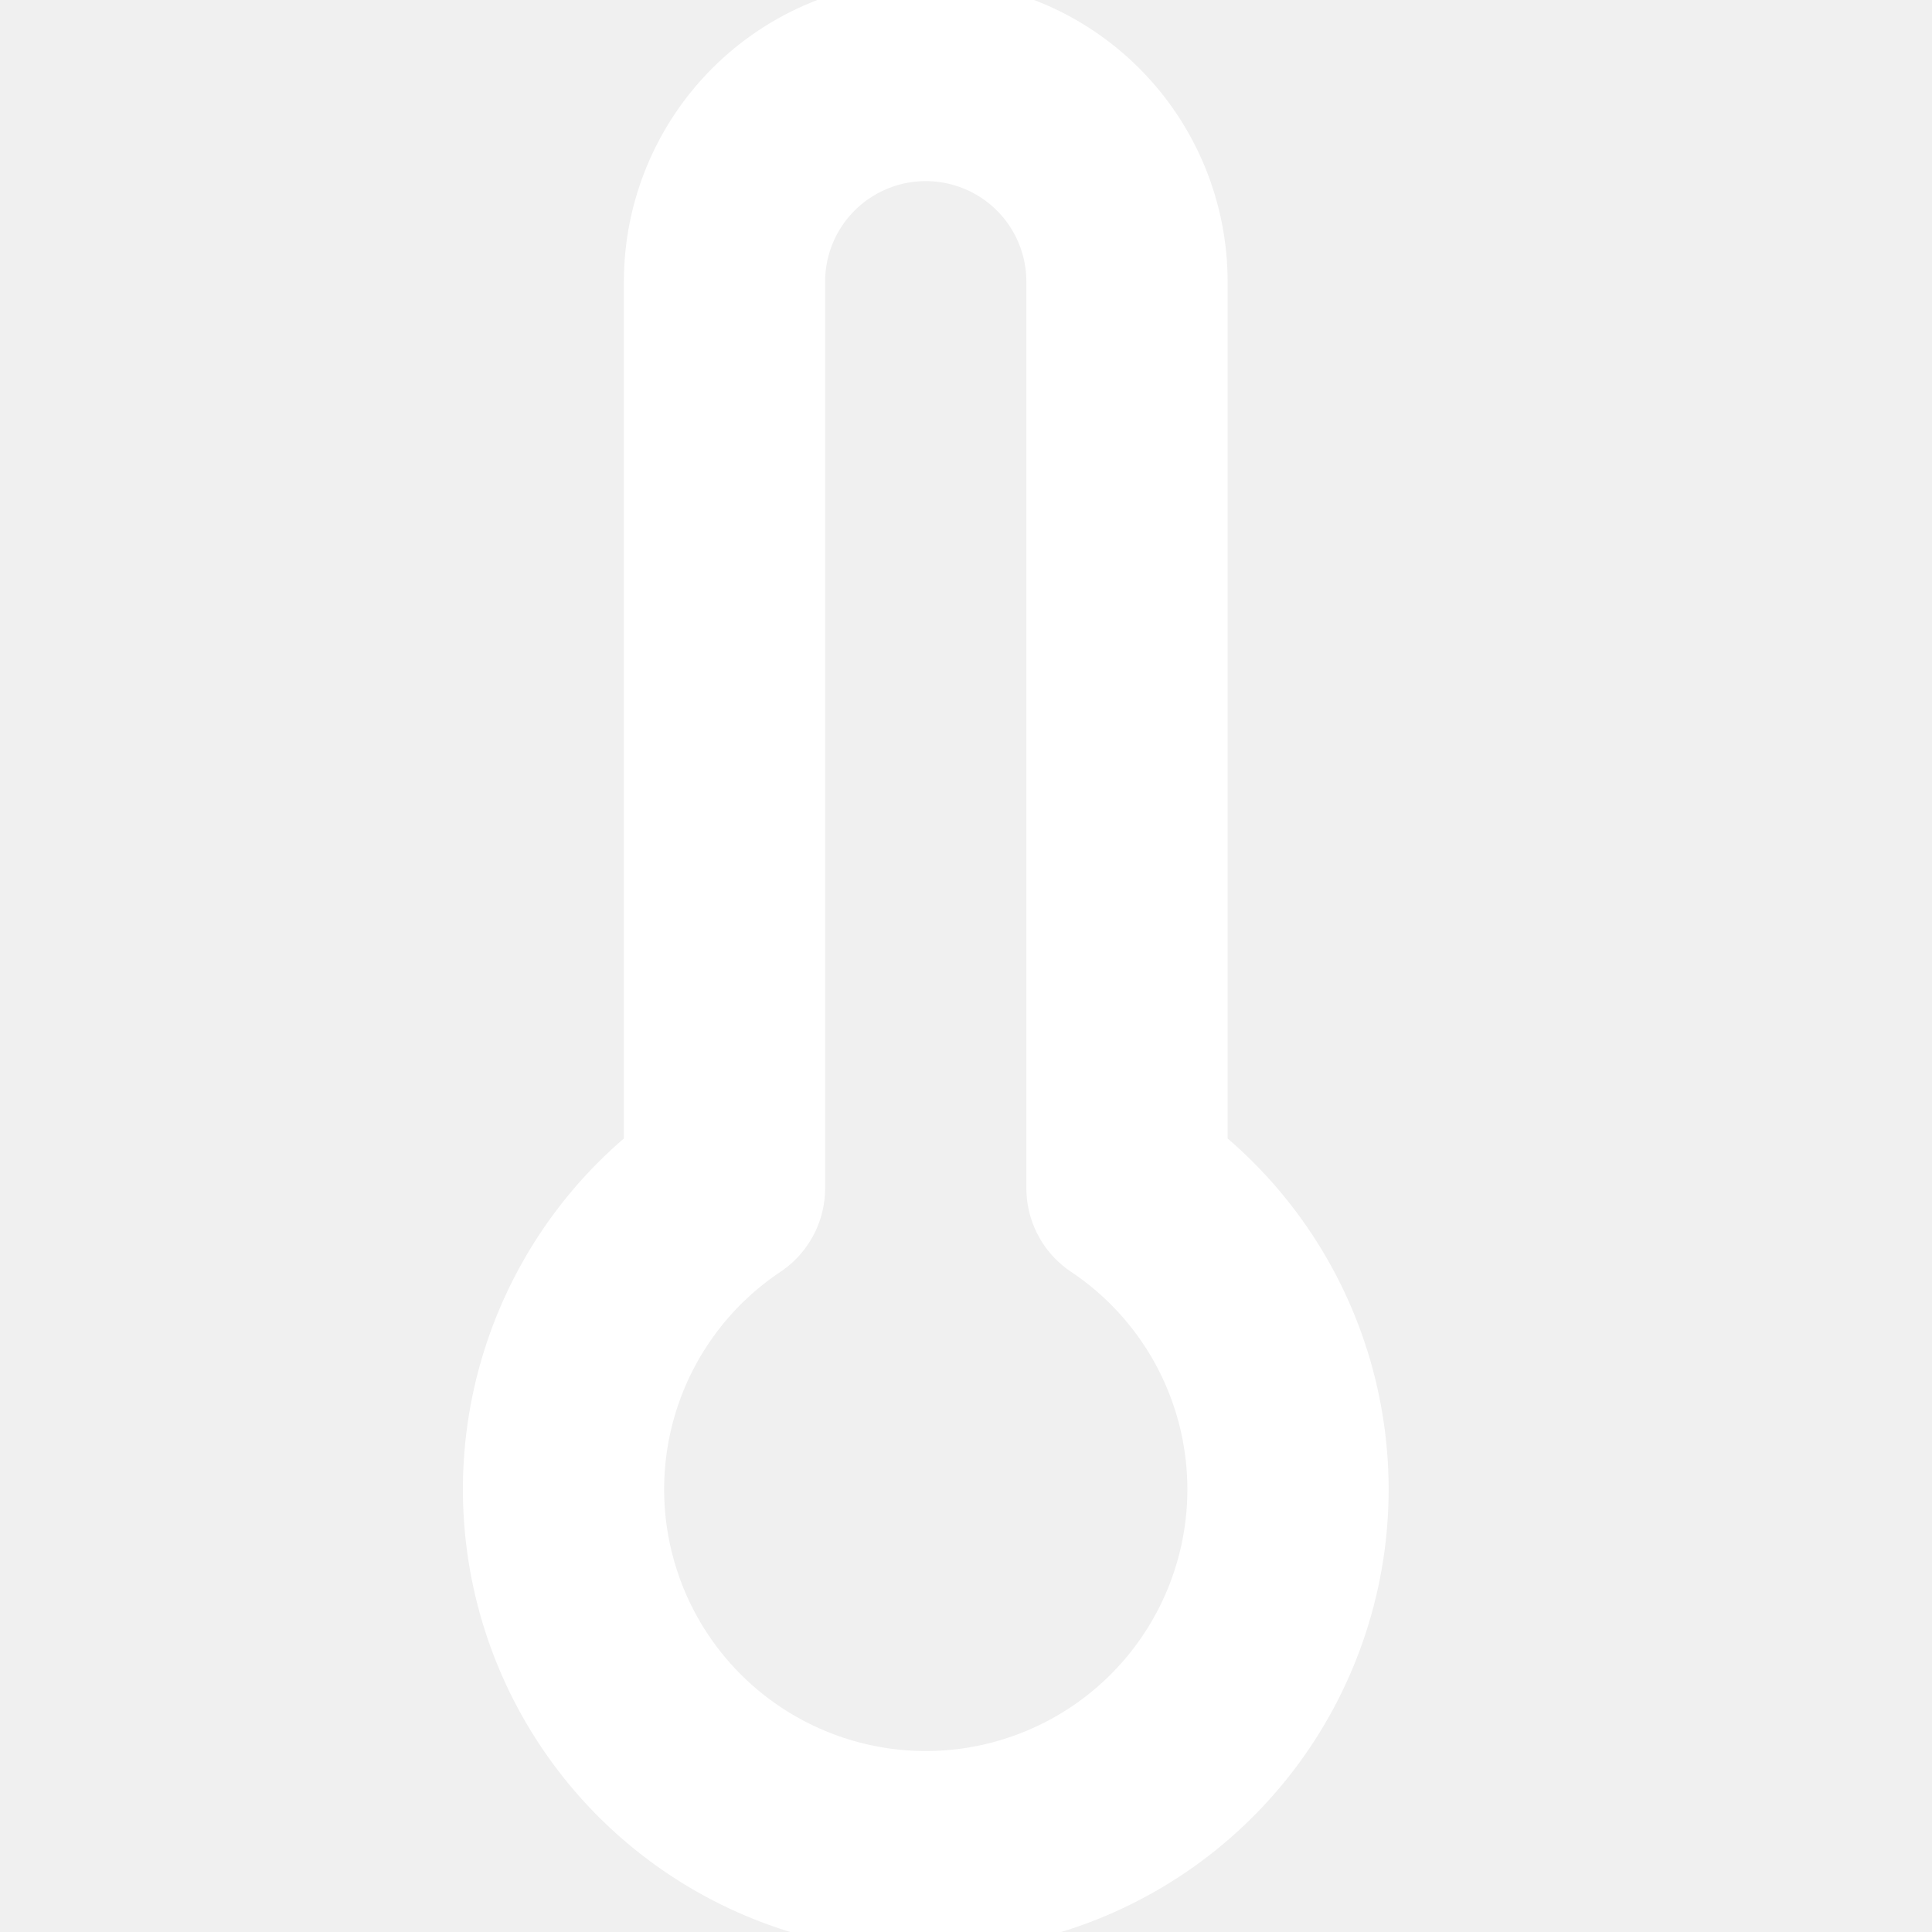
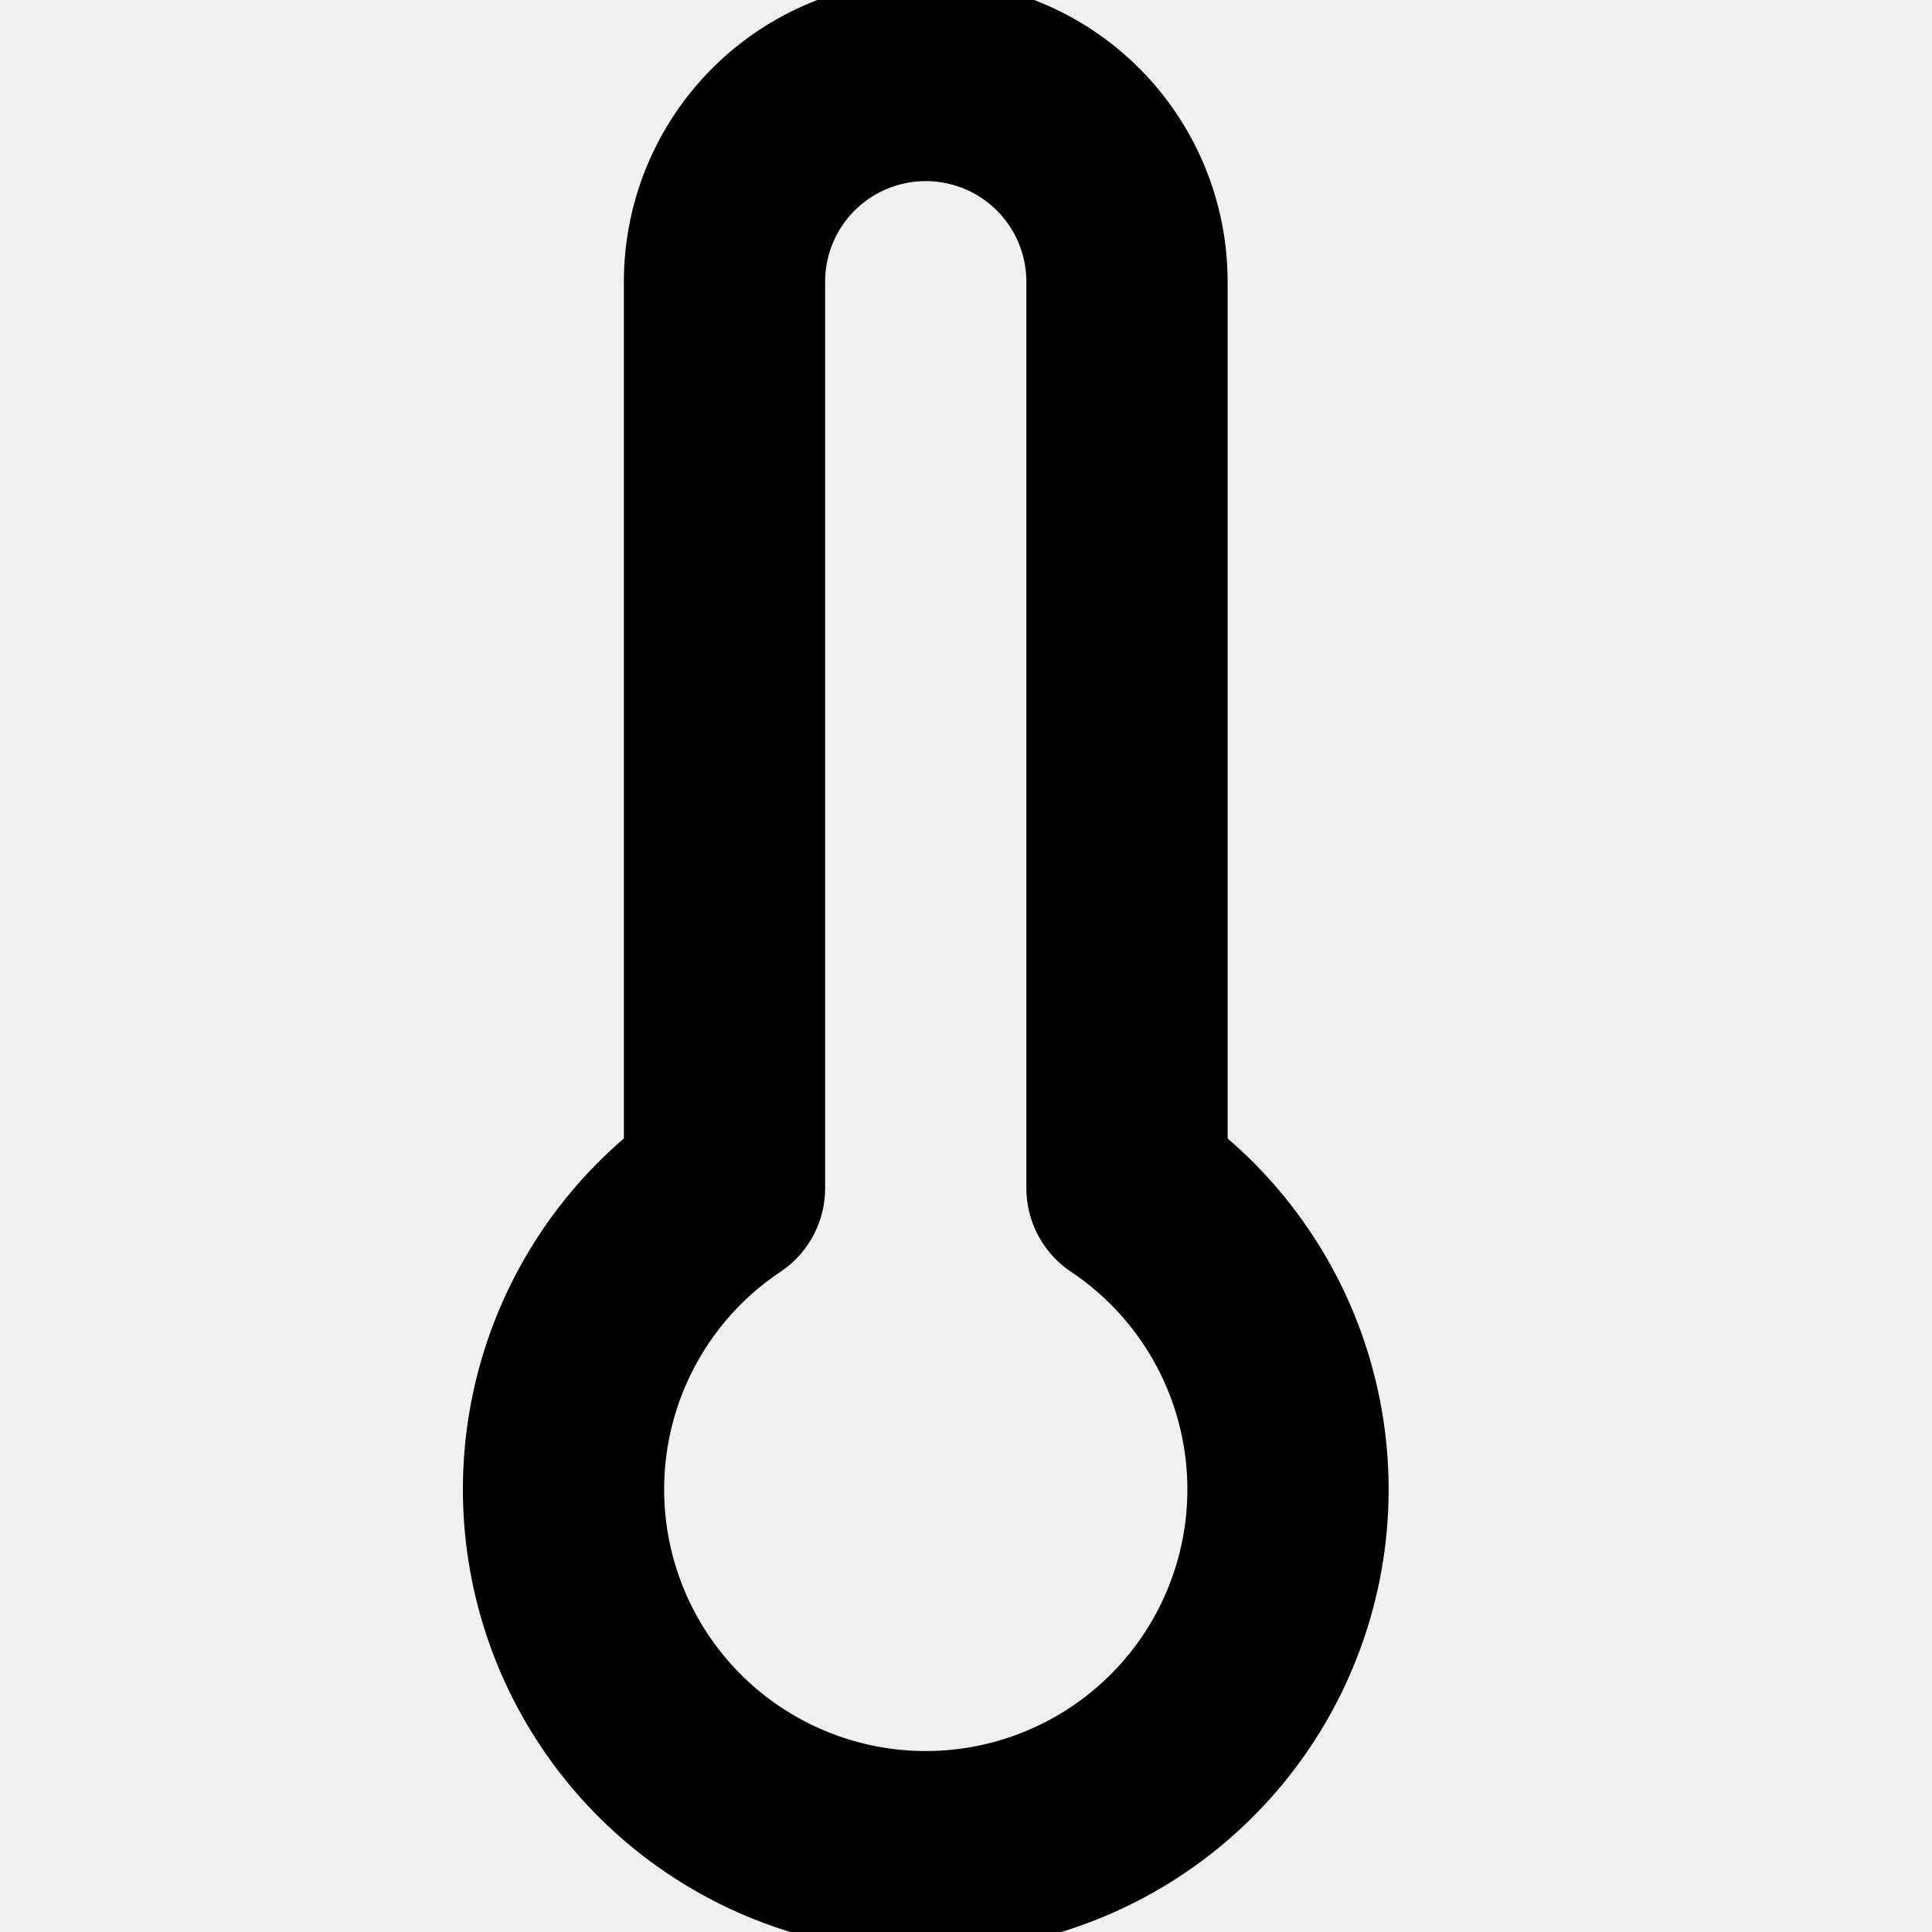
<svg xmlns="http://www.w3.org/2000/svg" width="24" height="24" viewBox="0 0 24 24" fill="none">
  <g clip-path="url(#clip0_37_6467)">
-     <path d="M14 14.76V3.5C14 2.837 13.737 2.201 13.268 1.732C12.799 1.263 12.163 1 11.5 1C10.837 1 10.201 1.263 9.732 1.732C9.263 2.201 9 2.837 9 3.5V14.76C8.197 15.296 7.588 16.077 7.263 16.986C6.938 17.895 6.914 18.884 7.194 19.808C7.474 20.732 8.044 21.541 8.819 22.116C9.595 22.691 10.535 23.002 11.5 23.002C12.465 23.002 13.405 22.691 14.181 22.116C14.956 21.541 15.526 20.732 15.806 19.808C16.087 18.884 16.062 17.895 15.737 16.986C15.412 16.077 14.803 15.296 14 14.76Z" stroke="white" stroke-width="2.5" stroke-linecap="round" stroke-linejoin="round" />
+     <path d="M14 14.76V3.5C14 2.837 13.737 2.201 13.268 1.732C12.799 1.263 12.163 1 11.5 1C10.837 1 10.201 1.263 9.732 1.732C9.263 2.201 9 2.837 9 3.5V14.76C8.197 15.296 7.588 16.077 7.263 16.986C6.938 17.895 6.914 18.884 7.194 19.808C7.474 20.732 8.044 21.541 8.819 22.116C9.595 22.691 10.535 23.002 11.5 23.002C12.465 23.002 13.405 22.691 14.181 22.116C14.956 21.541 15.526 20.732 15.806 19.808C16.087 18.884 16.062 17.895 15.737 16.986C15.412 16.077 14.803 15.296 14 14.76Z" stroke="currentColor" stroke-width="2.5" stroke-linecap="round" stroke-linejoin="round" />
  </g>
  <defs>
    <clipPath id="clip0_37_6467">
      <rect width="24" height="24" fill="white" />
    </clipPath>
  </defs>
</svg>
